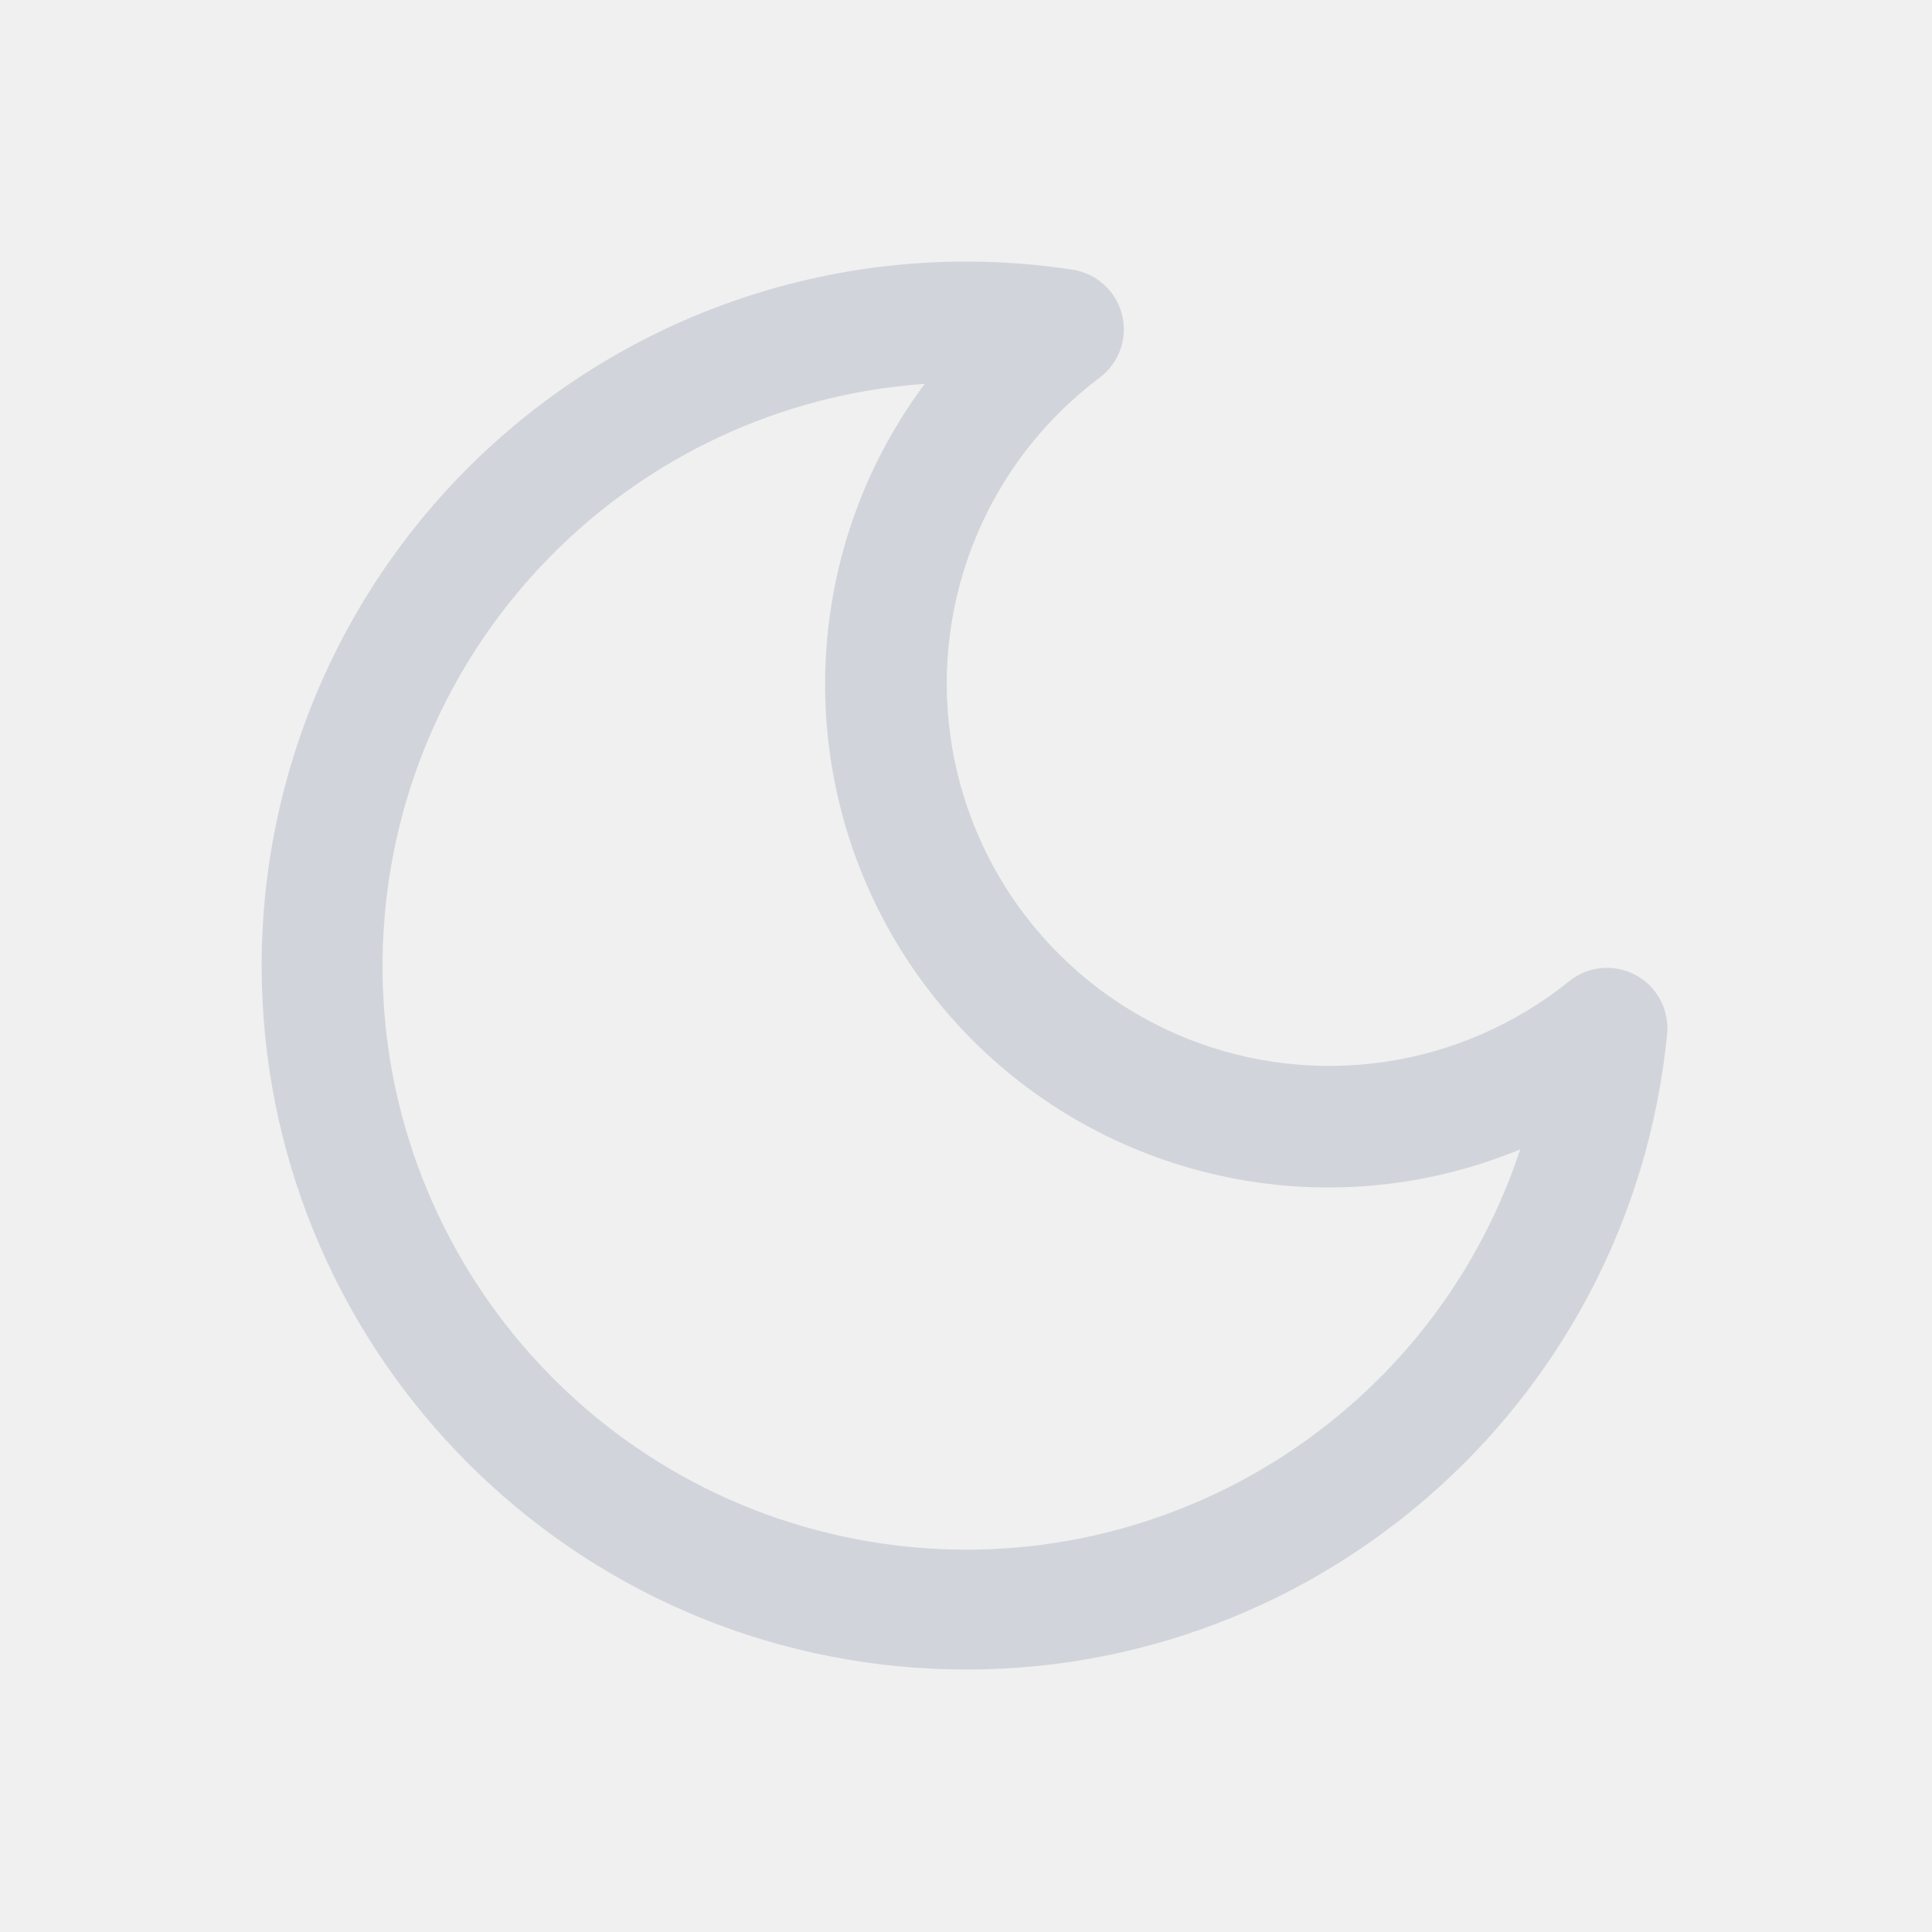
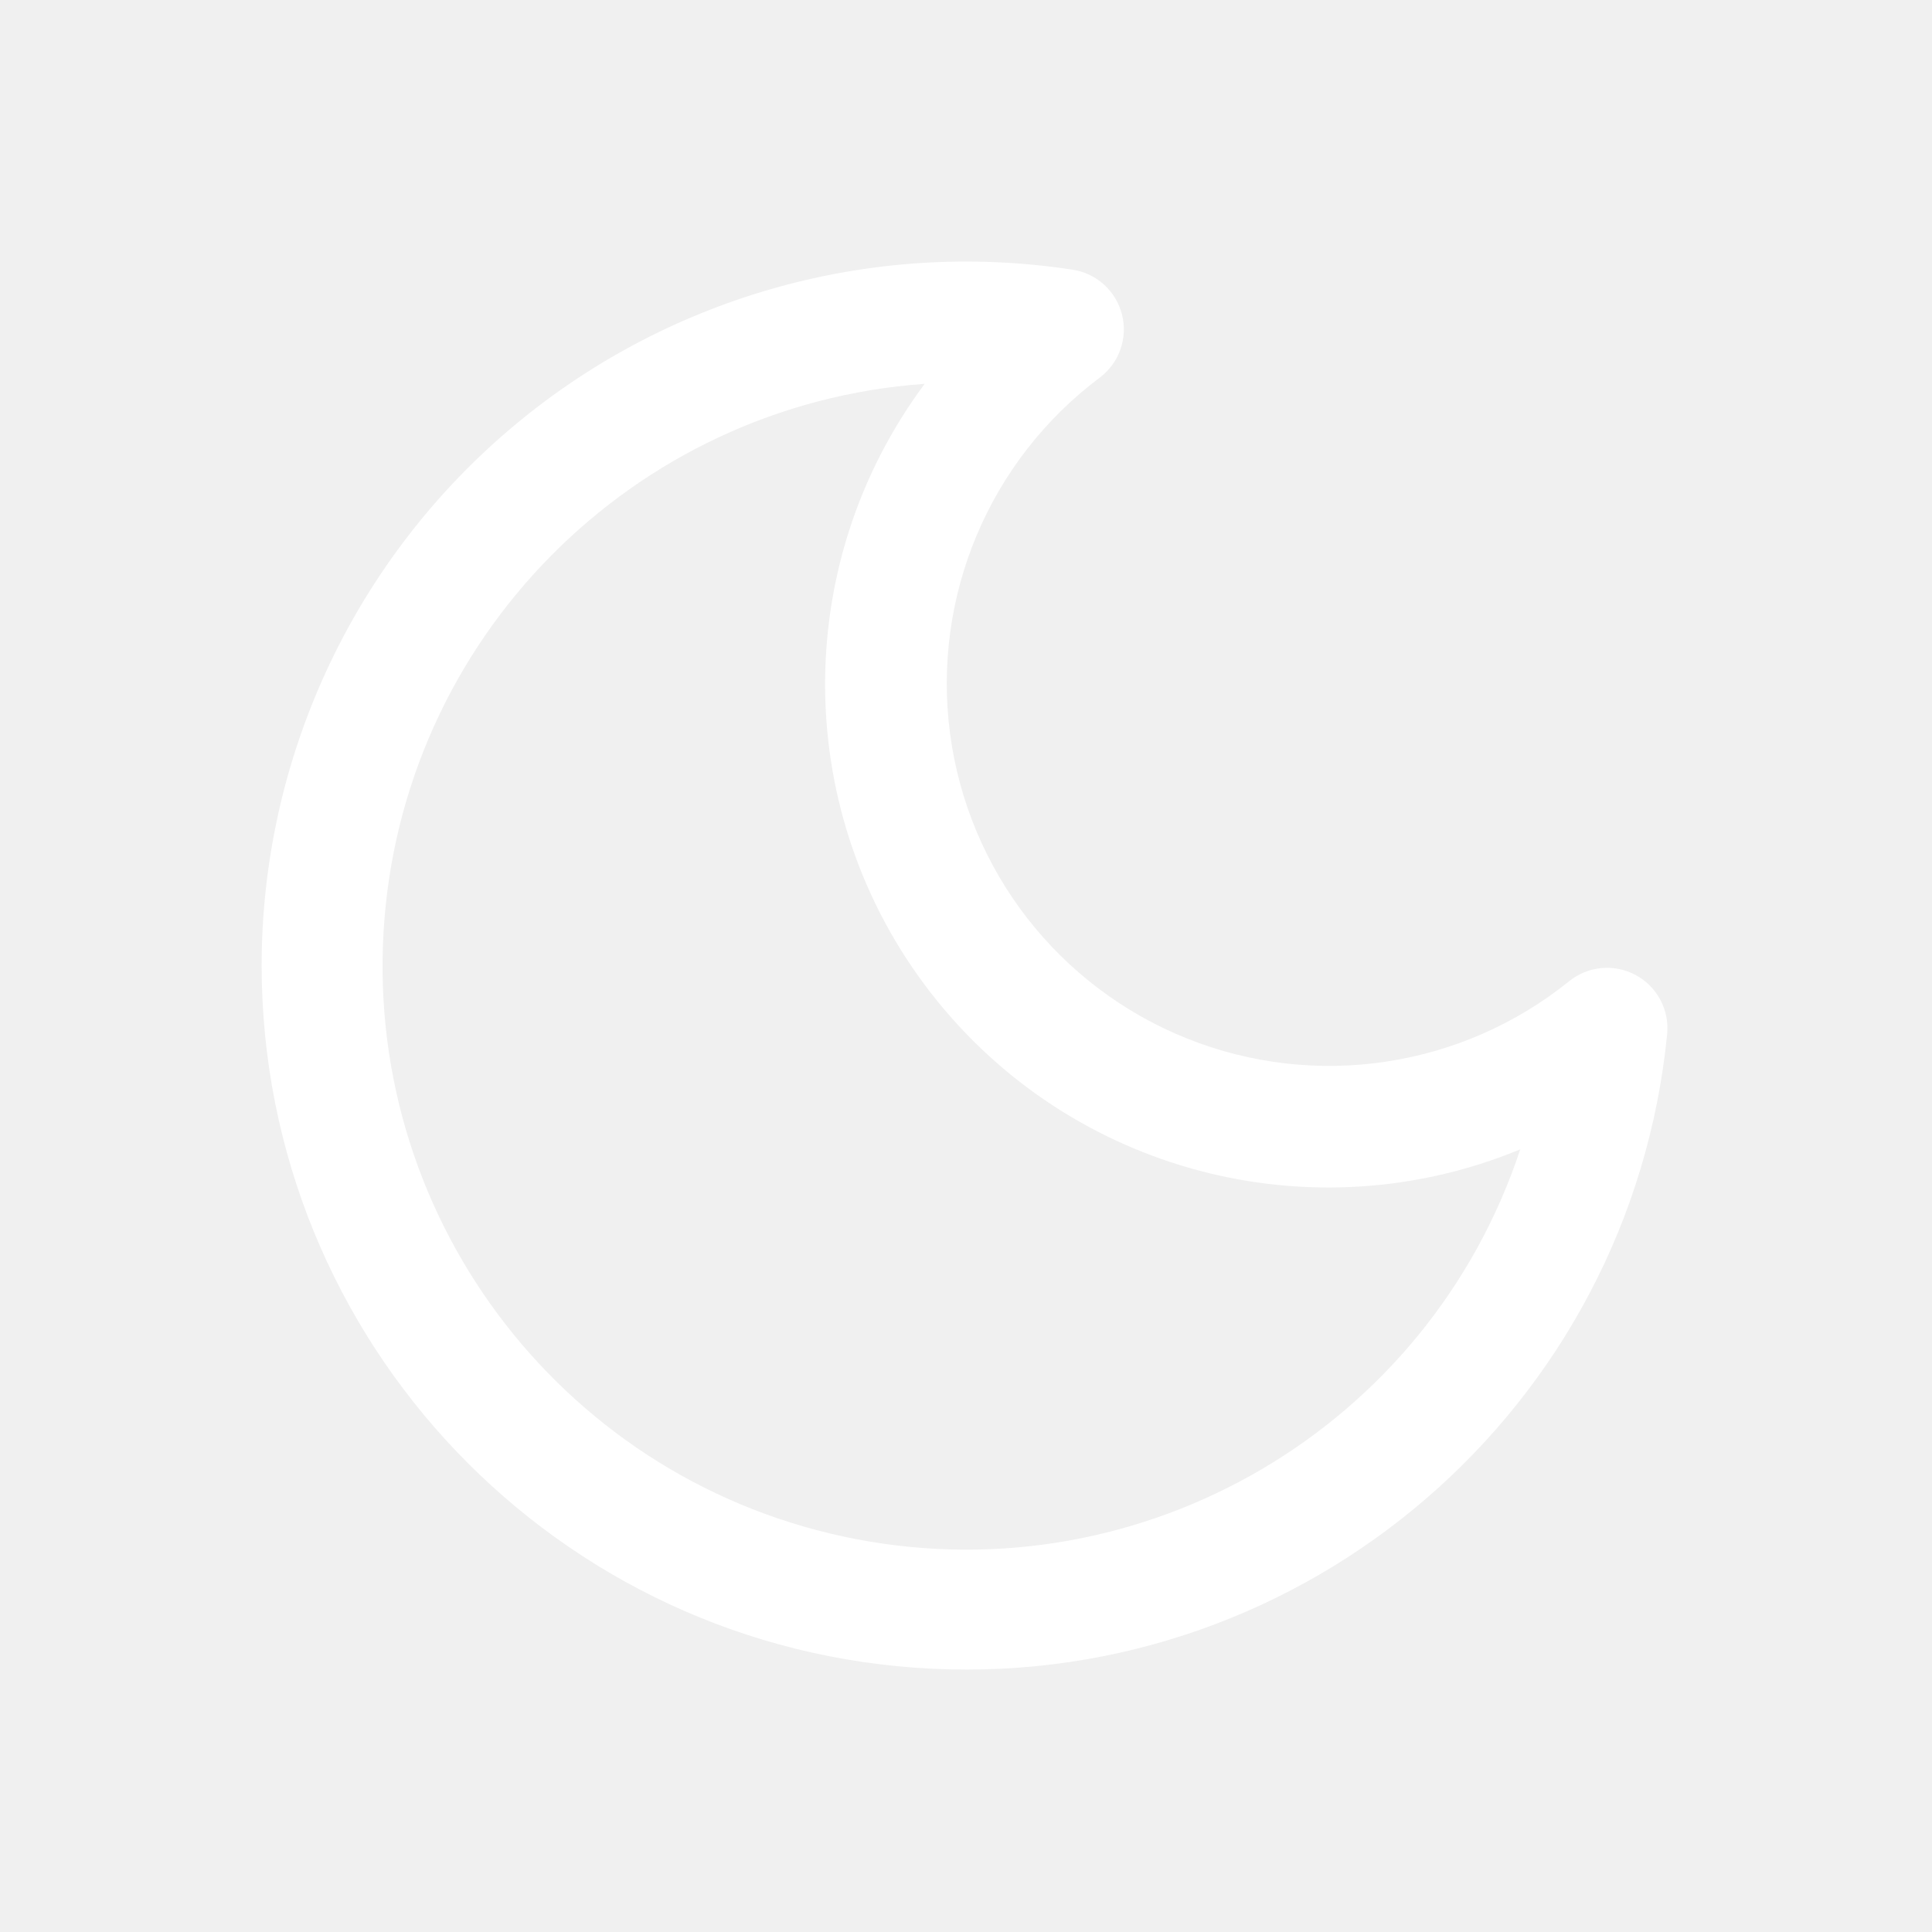
<svg xmlns="http://www.w3.org/2000/svg" width="1em" height="1em" viewBox="0 0 24 24">
-   <path fill="#d1d5db" fill-rule="evenodd" d="M11.486 4.768a7.25 7.25 0 1 0 7.399 9.51a6.25 6.25 0 0 1-7.398-9.51ZM3.25 12a8.75 8.75 0 0 1 10.074-8.65a.75.75 0 0 1 .336 1.342a4.75 4.75 0 1 0 5.83 7.499a.75.75 0 0 1 1.22.654A8.751 8.751 0 0 1 3.25 12Z" clip-rule="evenodd" />
+   <path fill="white" fill-rule="evenodd" d="M11.486 4.768a7.25 7.25 0 1 0 7.399 9.51a6.25 6.25 0 0 1-7.398-9.51ZM3.25 12a8.75 8.75 0 0 1 10.074-8.65a.75.75 0 0 1 .336 1.342a4.75 4.75 0 1 0 5.83 7.499a.75.75 0 0 1 1.22.654A8.751 8.751 0 0 1 3.25 12Z" clip-rule="evenodd" />
</svg>
